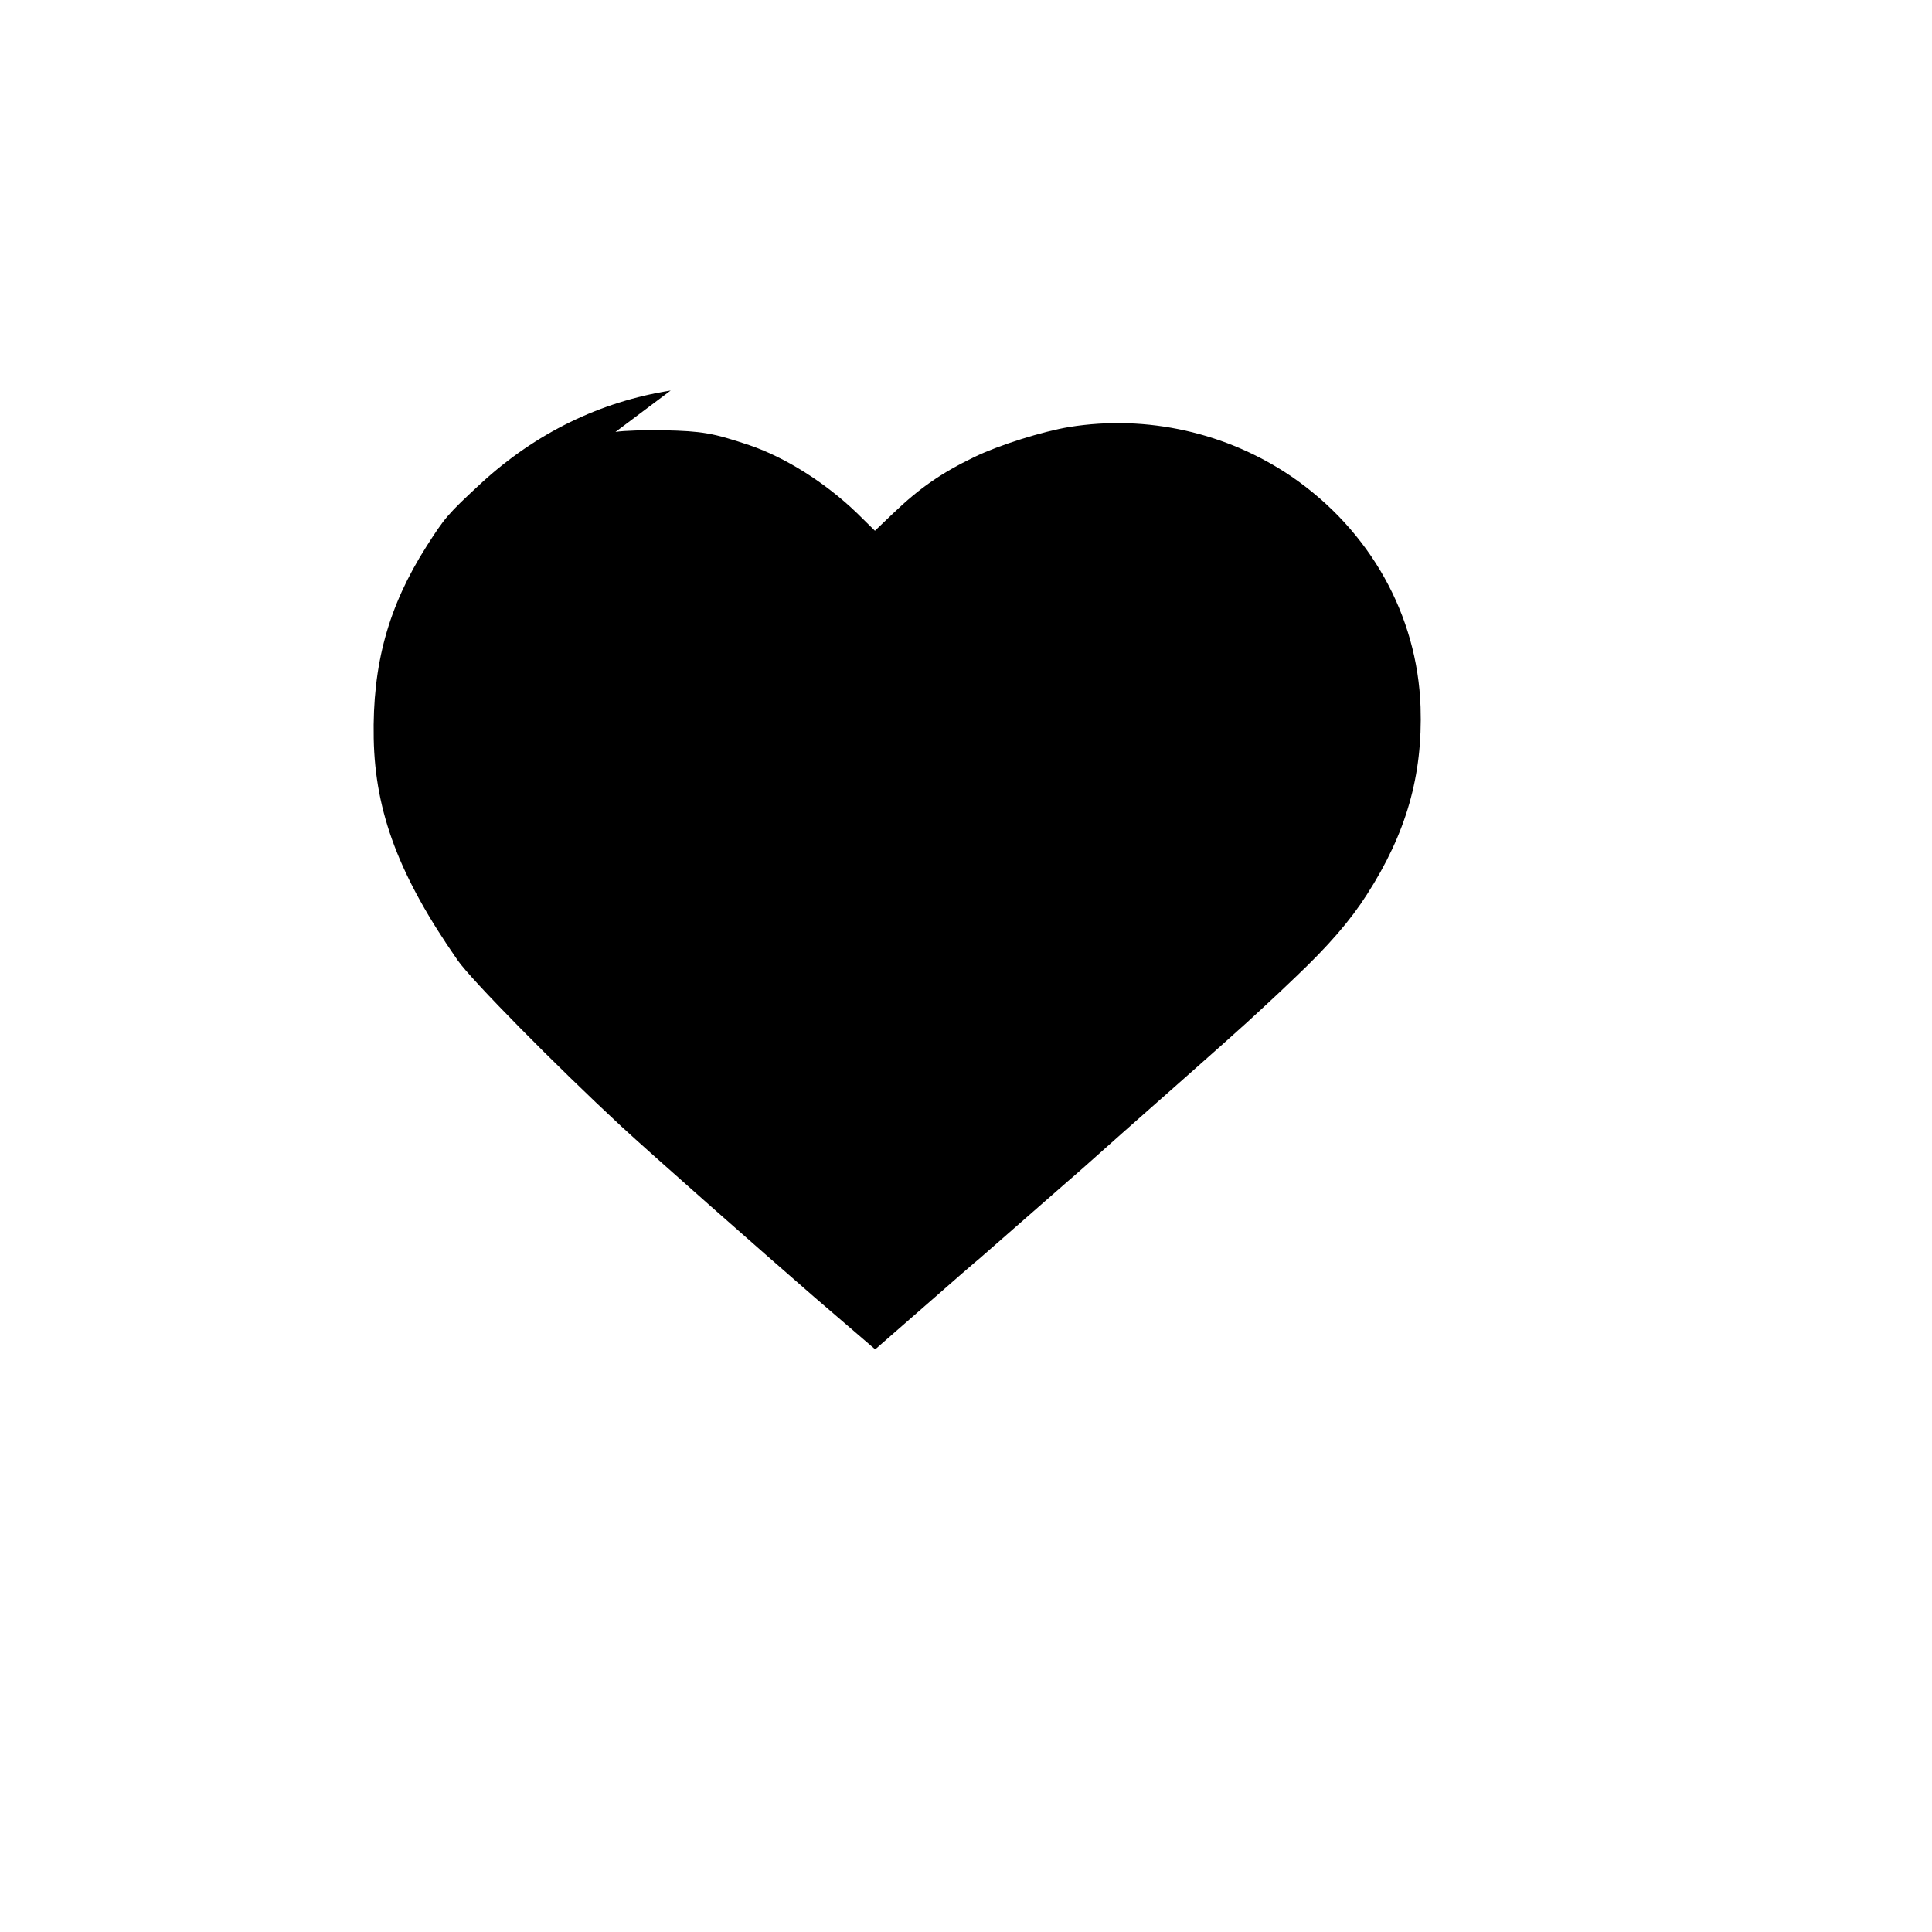
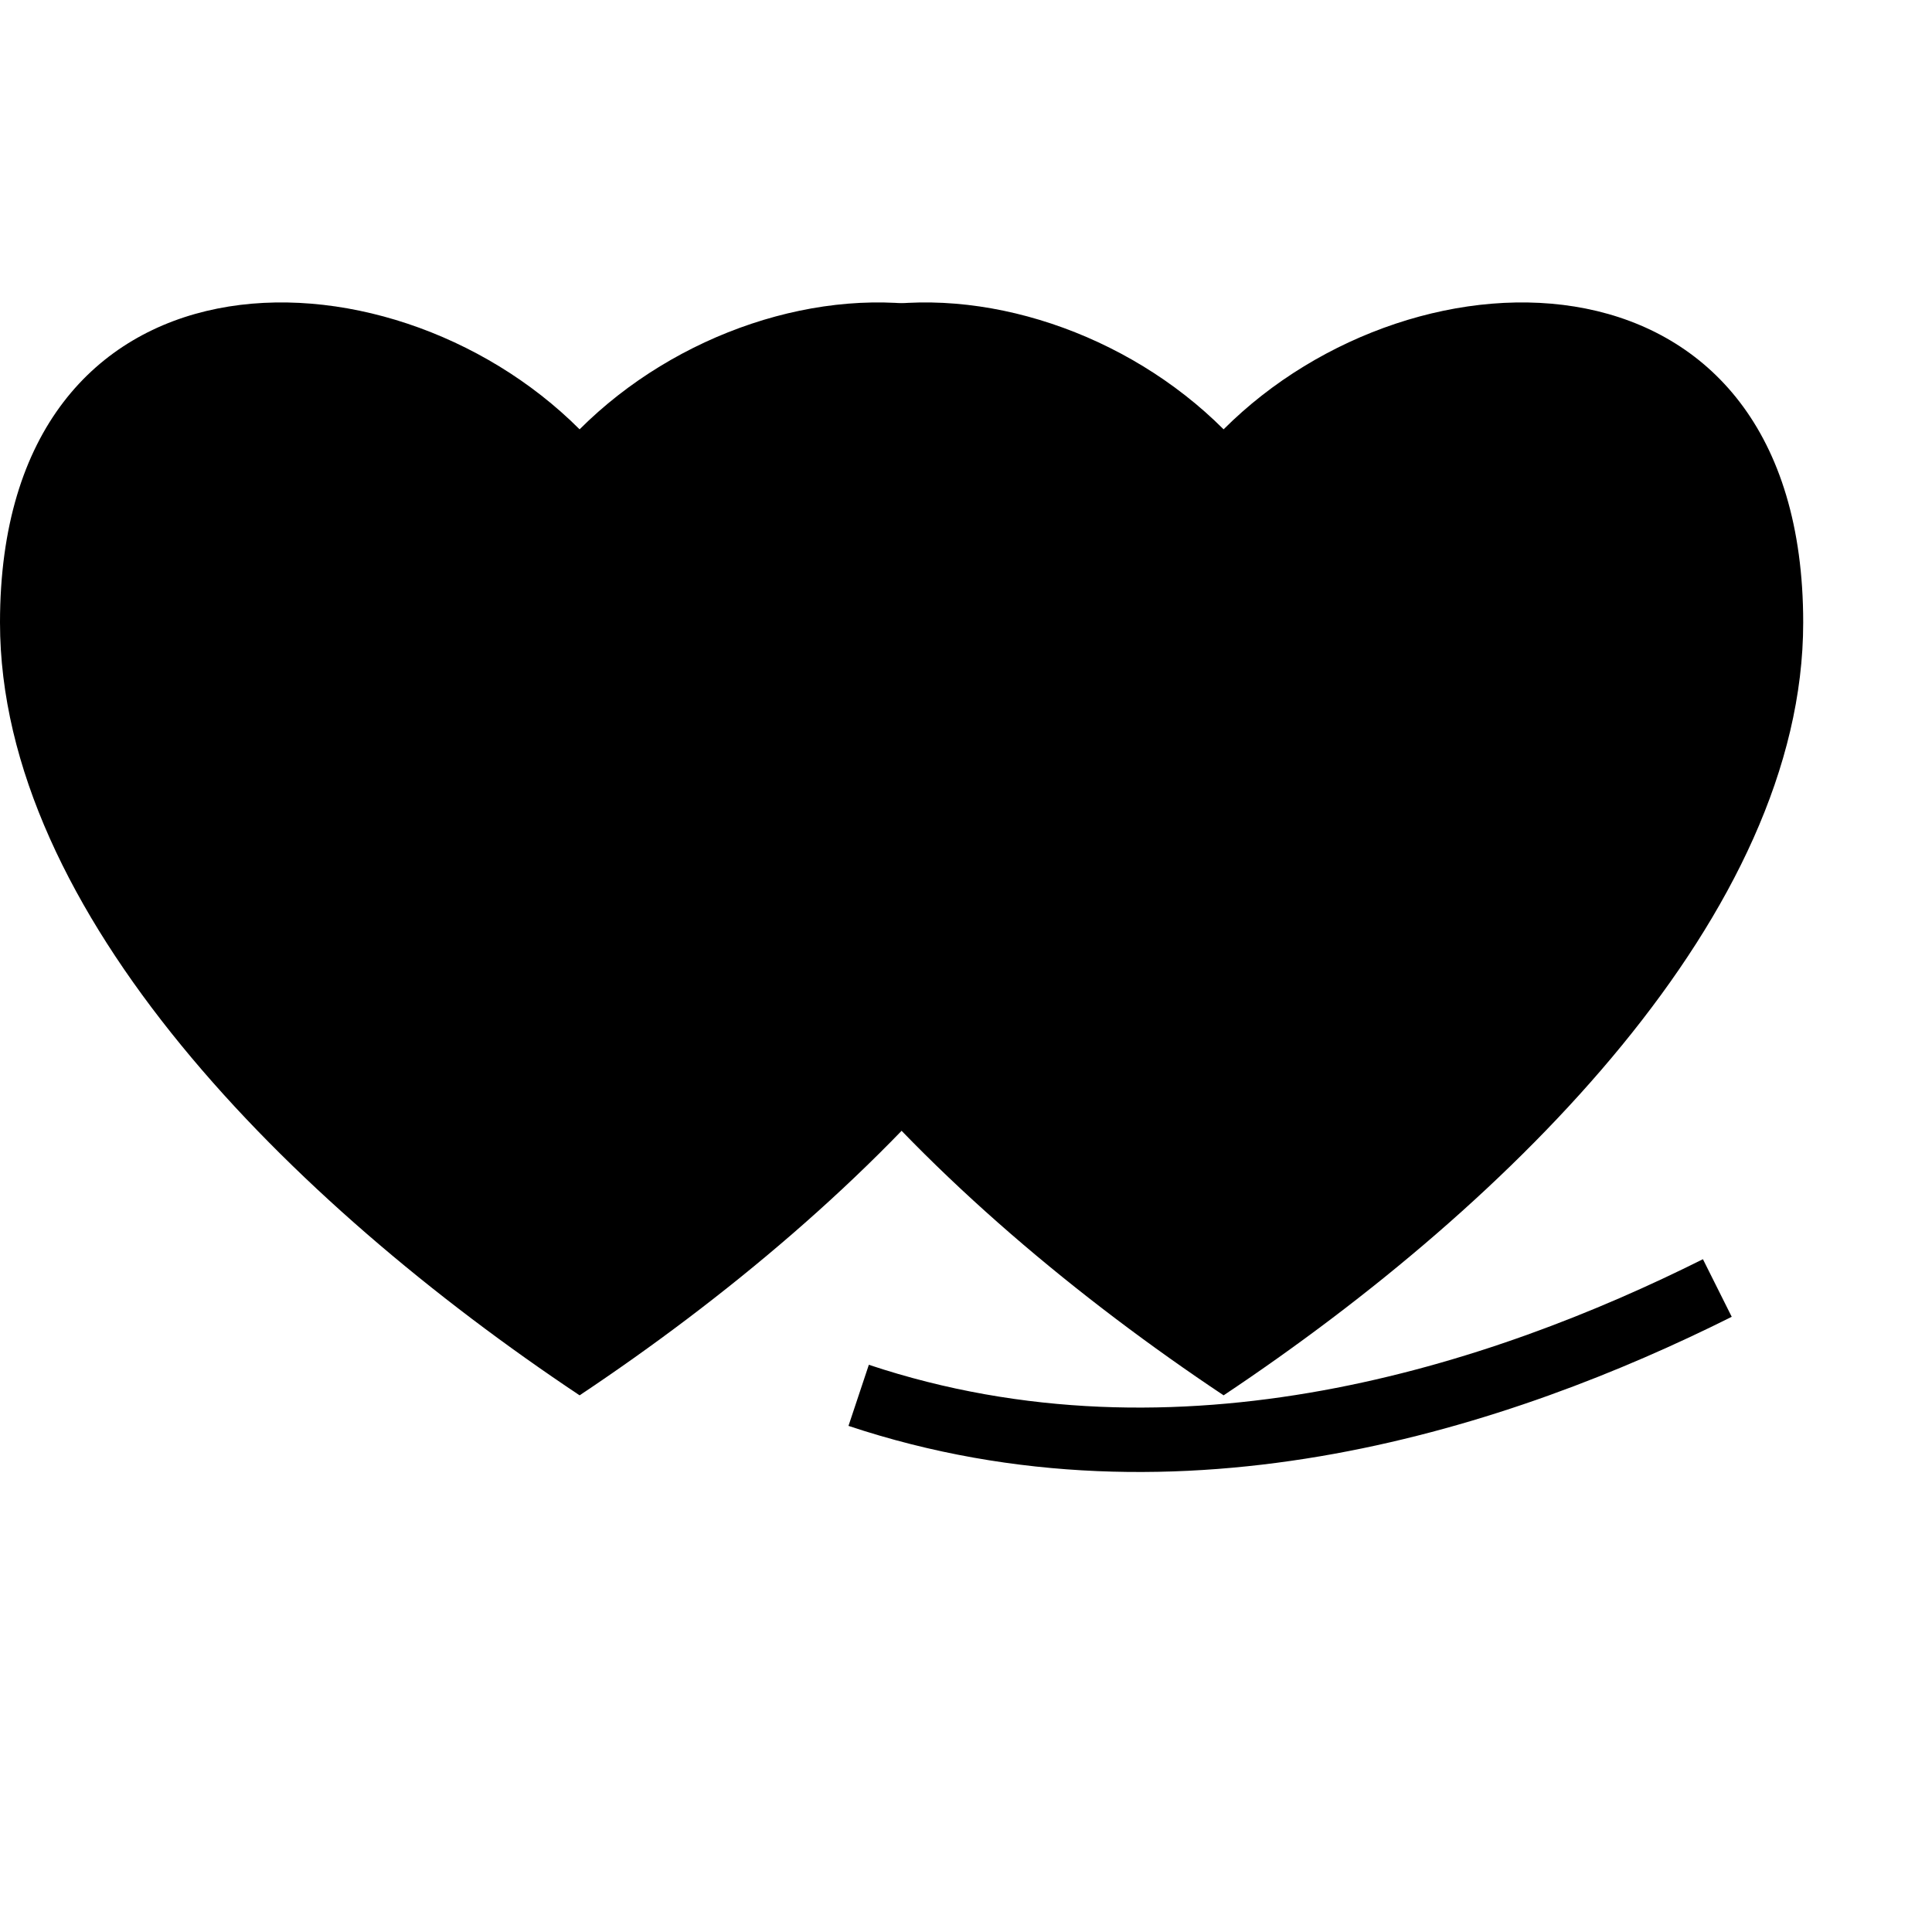
- <svg xmlns="http://www.w3.org/2000/svg" version="1.1" width="700pt" height="700pt" viewBox="0 0 700 700" preserveAspectRatio="xMidYMid meet">
-   <g transform="translate(0,700) scale(0.1,-0.1)" fill="#000000" stroke="none">
-     <path d="M2430 5585 c-255 -40 -489 -154 -687 -336 -122 -113 -131 -124 -198 -229 -138 -217 -196 -427 -191 -695 5 -269 93 -501 304 -804 49 -71 353 -379 592 -601 107 -99 505 -450 701 -620 l220 -189 182 159 c100 88 189 165 197 171 8 7 80 70 160 140 80 70 152 133 160 140 8 6 98 86 200 177 358 316 442 391 505 450 36 33 90 84 120 113 118 112 197 203 257 297 143 222 203 432 195 680 -11 333 -183 640 -467 835 -235 160 -525 225 -805 180 -97 -16 -254 -65 -345 -109 -118 -57 -198 -112 -293 -203 l-67 -64 -65 64 c-114 110 -260 202 -390 246 -131 44 -171 51 -310 54 -69 1 -144 -1 -175 -6z" />
-   </g>
+ <svg xmlns="http://www.w3.org/2000/svg" width="800" height="800" viewBox="-150 -150 900 800">
+   <path d="M300,0 C200,-100 0,-100 0,100 C0,250 150,400 300,500 C450,400 600,250 600,100 C600,-100 400,-100 300,0 Z" fill="#000000" transform="translate(-150, 0) scale(0.9)" />
+   <path d="M300,0 C200,-100 0,-100 0,100 C0,250 150,400 300,500 C450,400 600,250 600,100 C600,-100 400,-100 300,0 Z" fill="#000000" transform="translate(150, 0) scale(0.9)" />
+   <path d="M250,450 C400,500 550,450 650,400" stroke="#000000" stroke-width="30" fill="none" />
</svg>
